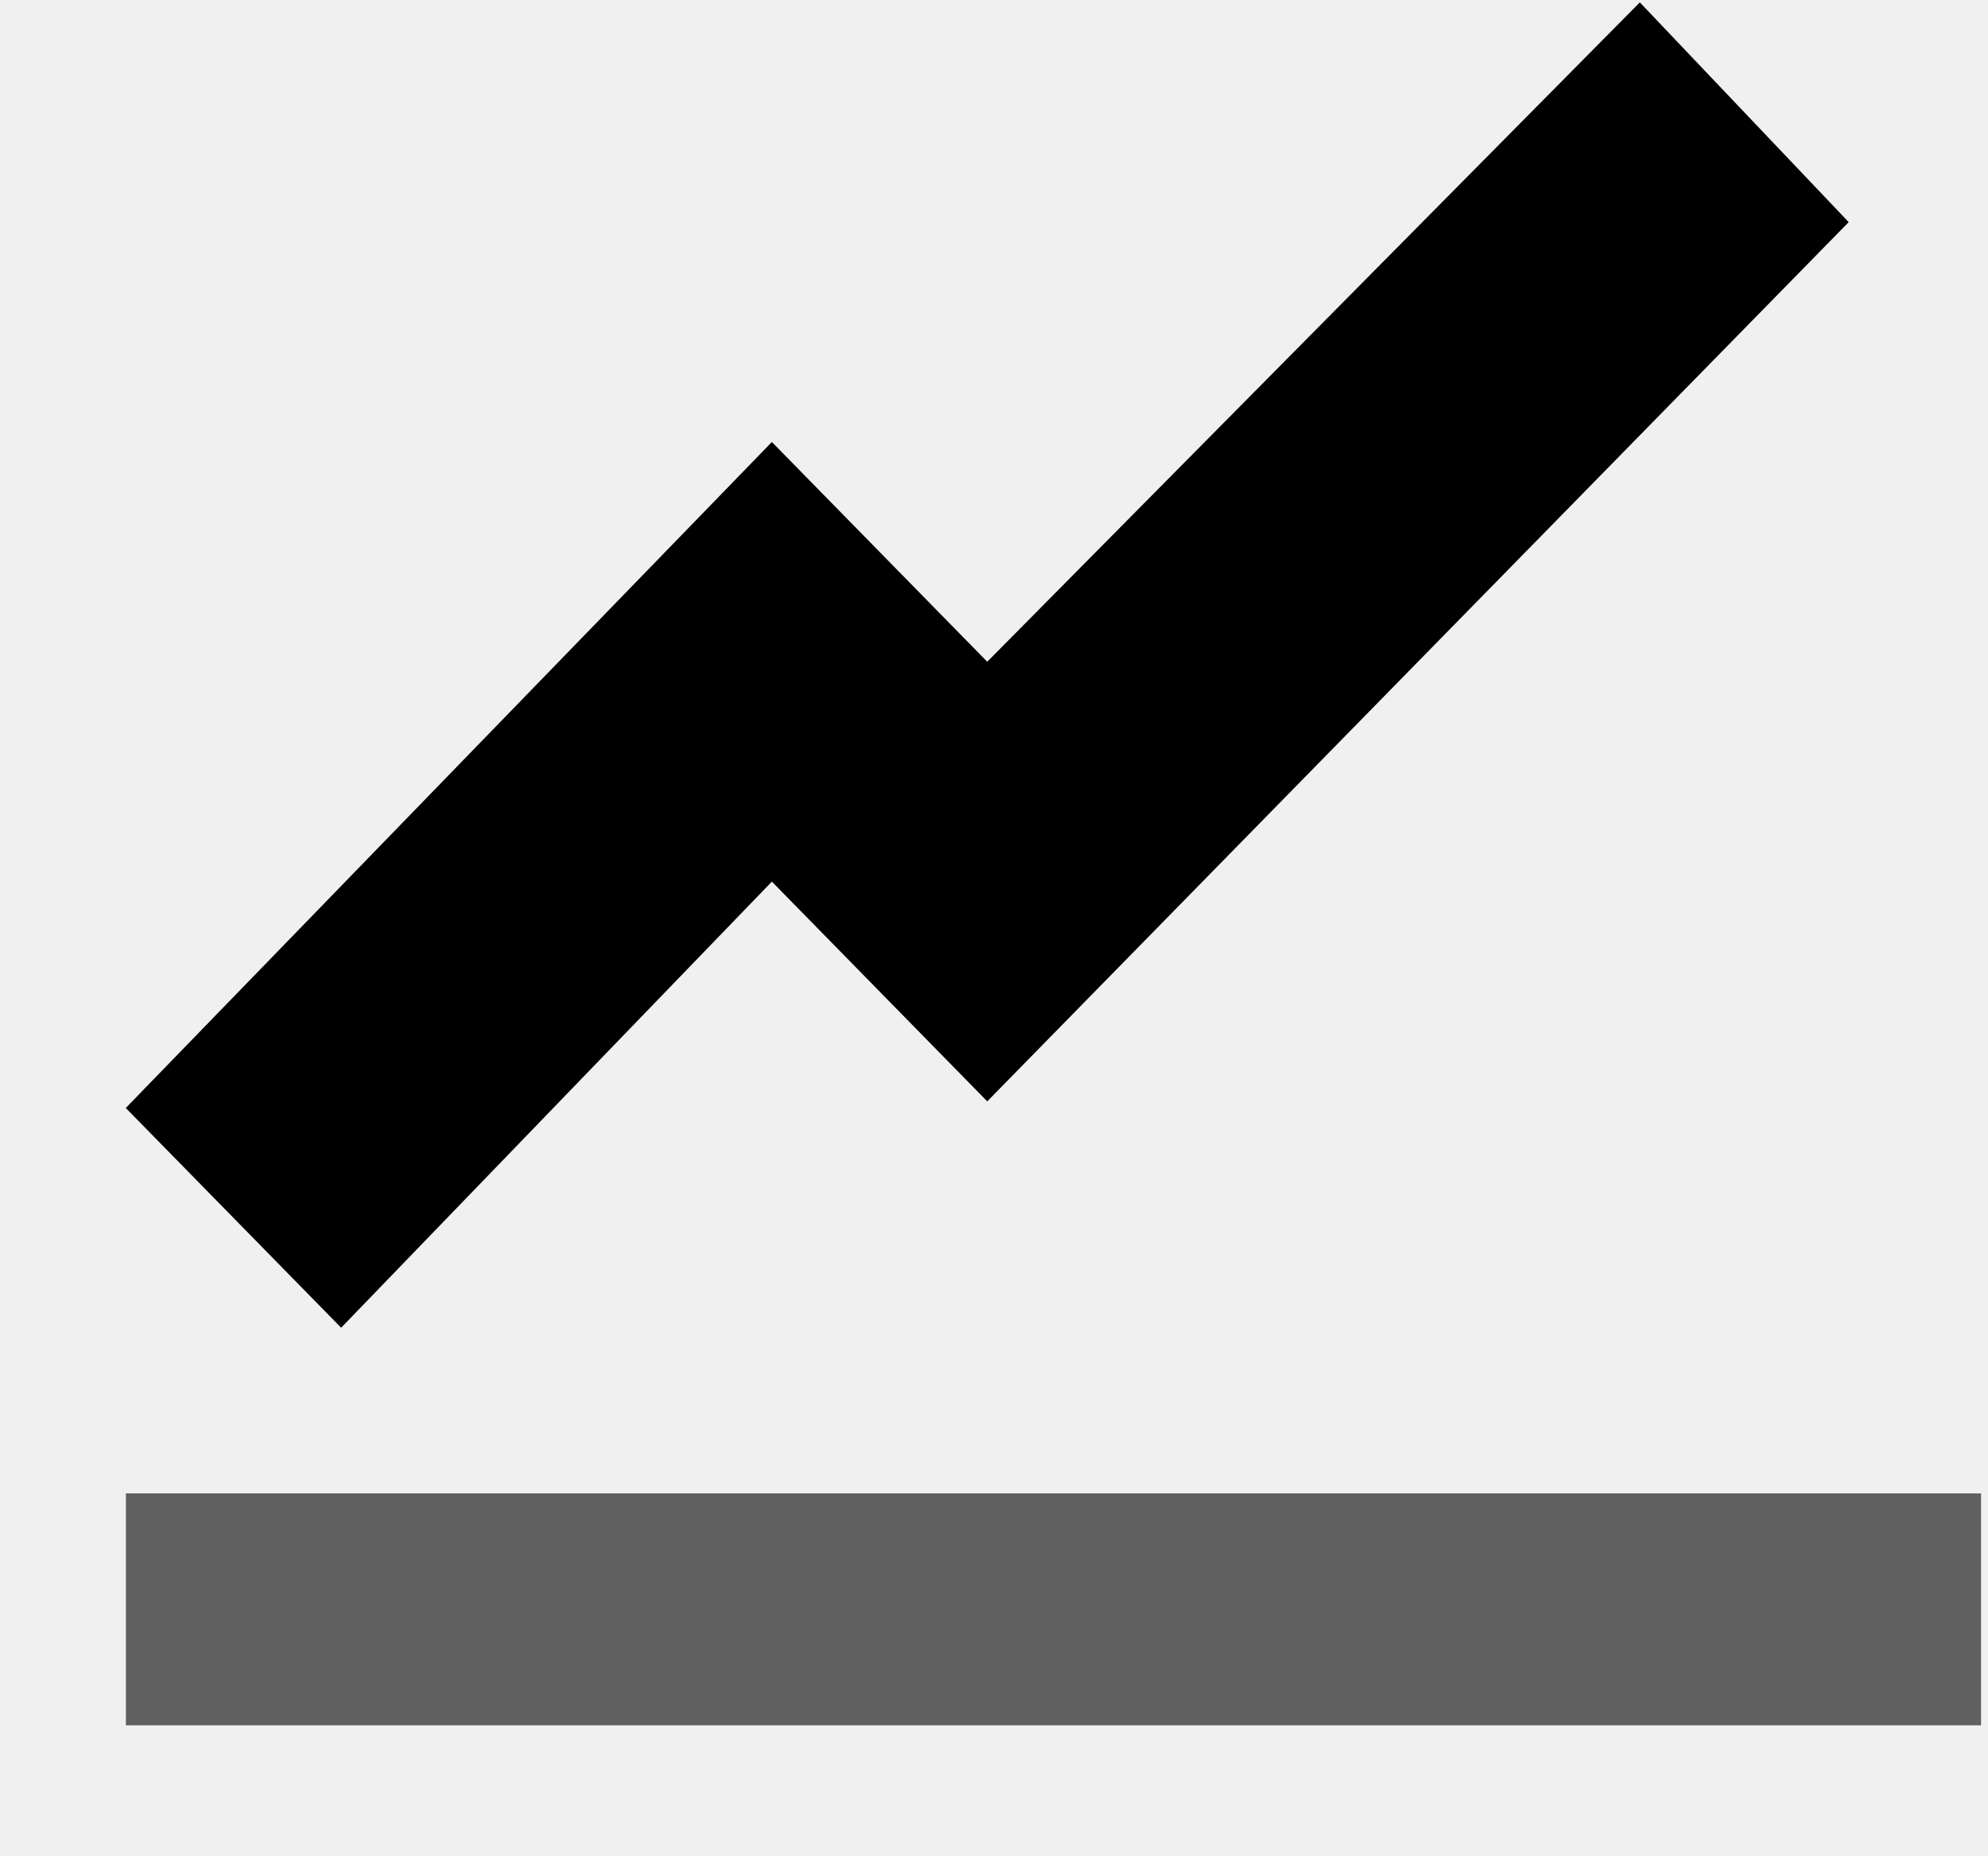
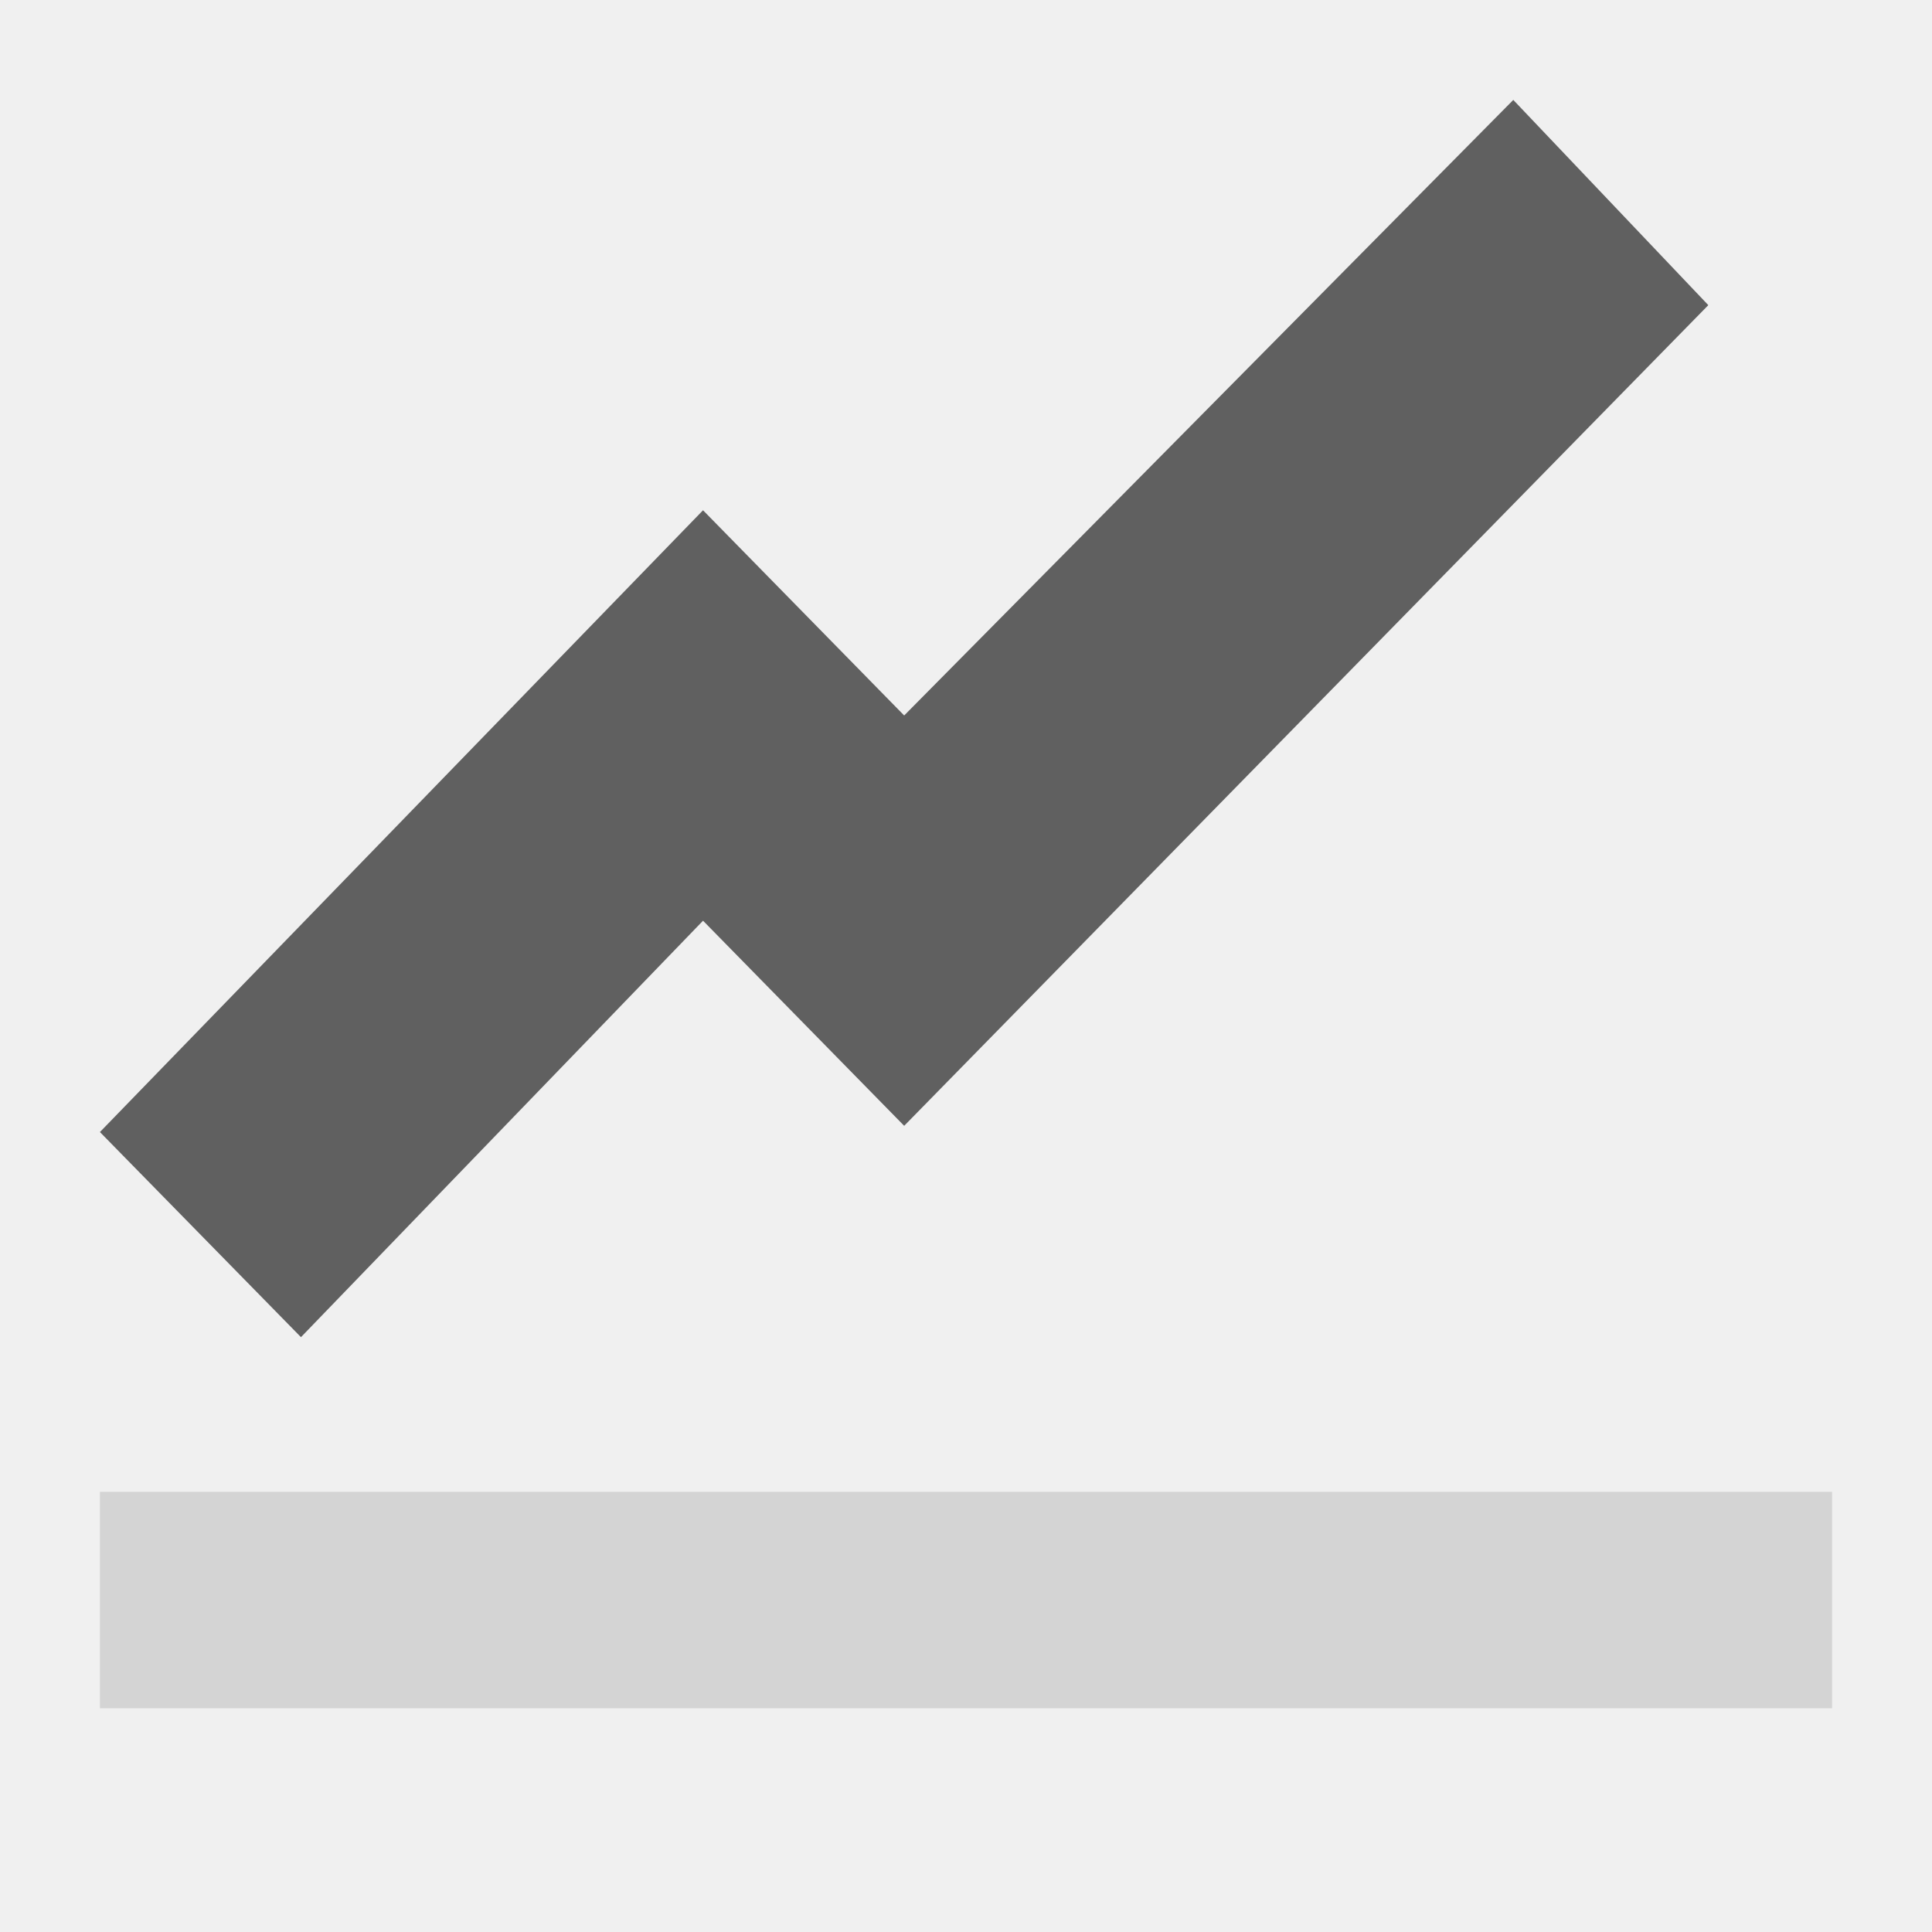
- <svg xmlns="http://www.w3.org/2000/svg" width="15" height="14" viewBox="0 0 15 14" fill="none">
-   <g clip-path="url(#clip0_4388_56742)">
-     <path opacity="0.6" d="M0.949 11.268V13.018H14.949V11.268H0.949Z" fill="currentColor" />
-     <path d="M7.449 4.993L12.373 0.018L13.949 1.676L7.449 8.31L5.824 6.652L2.574 10.018L0.949 8.36L5.824 3.335L7.449 4.993Z" fill="currentColor" />
+ <svg xmlns="http://www.w3.org/2000/svg" width="18" height="18" viewBox="0 0 18 18" fill="none">
+   <g clip-path="url(#clip0_459_11303)">
+     <path d="M0.931 13.899V15.916H17.069V13.899H0.931Z" fill="currentColor" fill-opacity="0.12" />
+     <path d="M8.424 6.666L14.099 0.931L15.916 2.843L8.424 10.489L6.55 8.578L2.804 12.458L0.931 10.547L6.55 4.754L8.424 6.666Z" fill="currentColor" fill-opacity="0.6" />
  </g>
  <defs>
-     <clipPath id="clip0_4388_56742">
-       <rect width="14" height="14" fill="white" transform="translate(0.949219 0.0180664)" />
+     <clipPath id="clip0_459_11303">
+       <rect width="16.138" height="16.138" fill="currentColor" transform="translate(0.93103 0.931152)" />
    </clipPath>
  </defs>
</svg>
